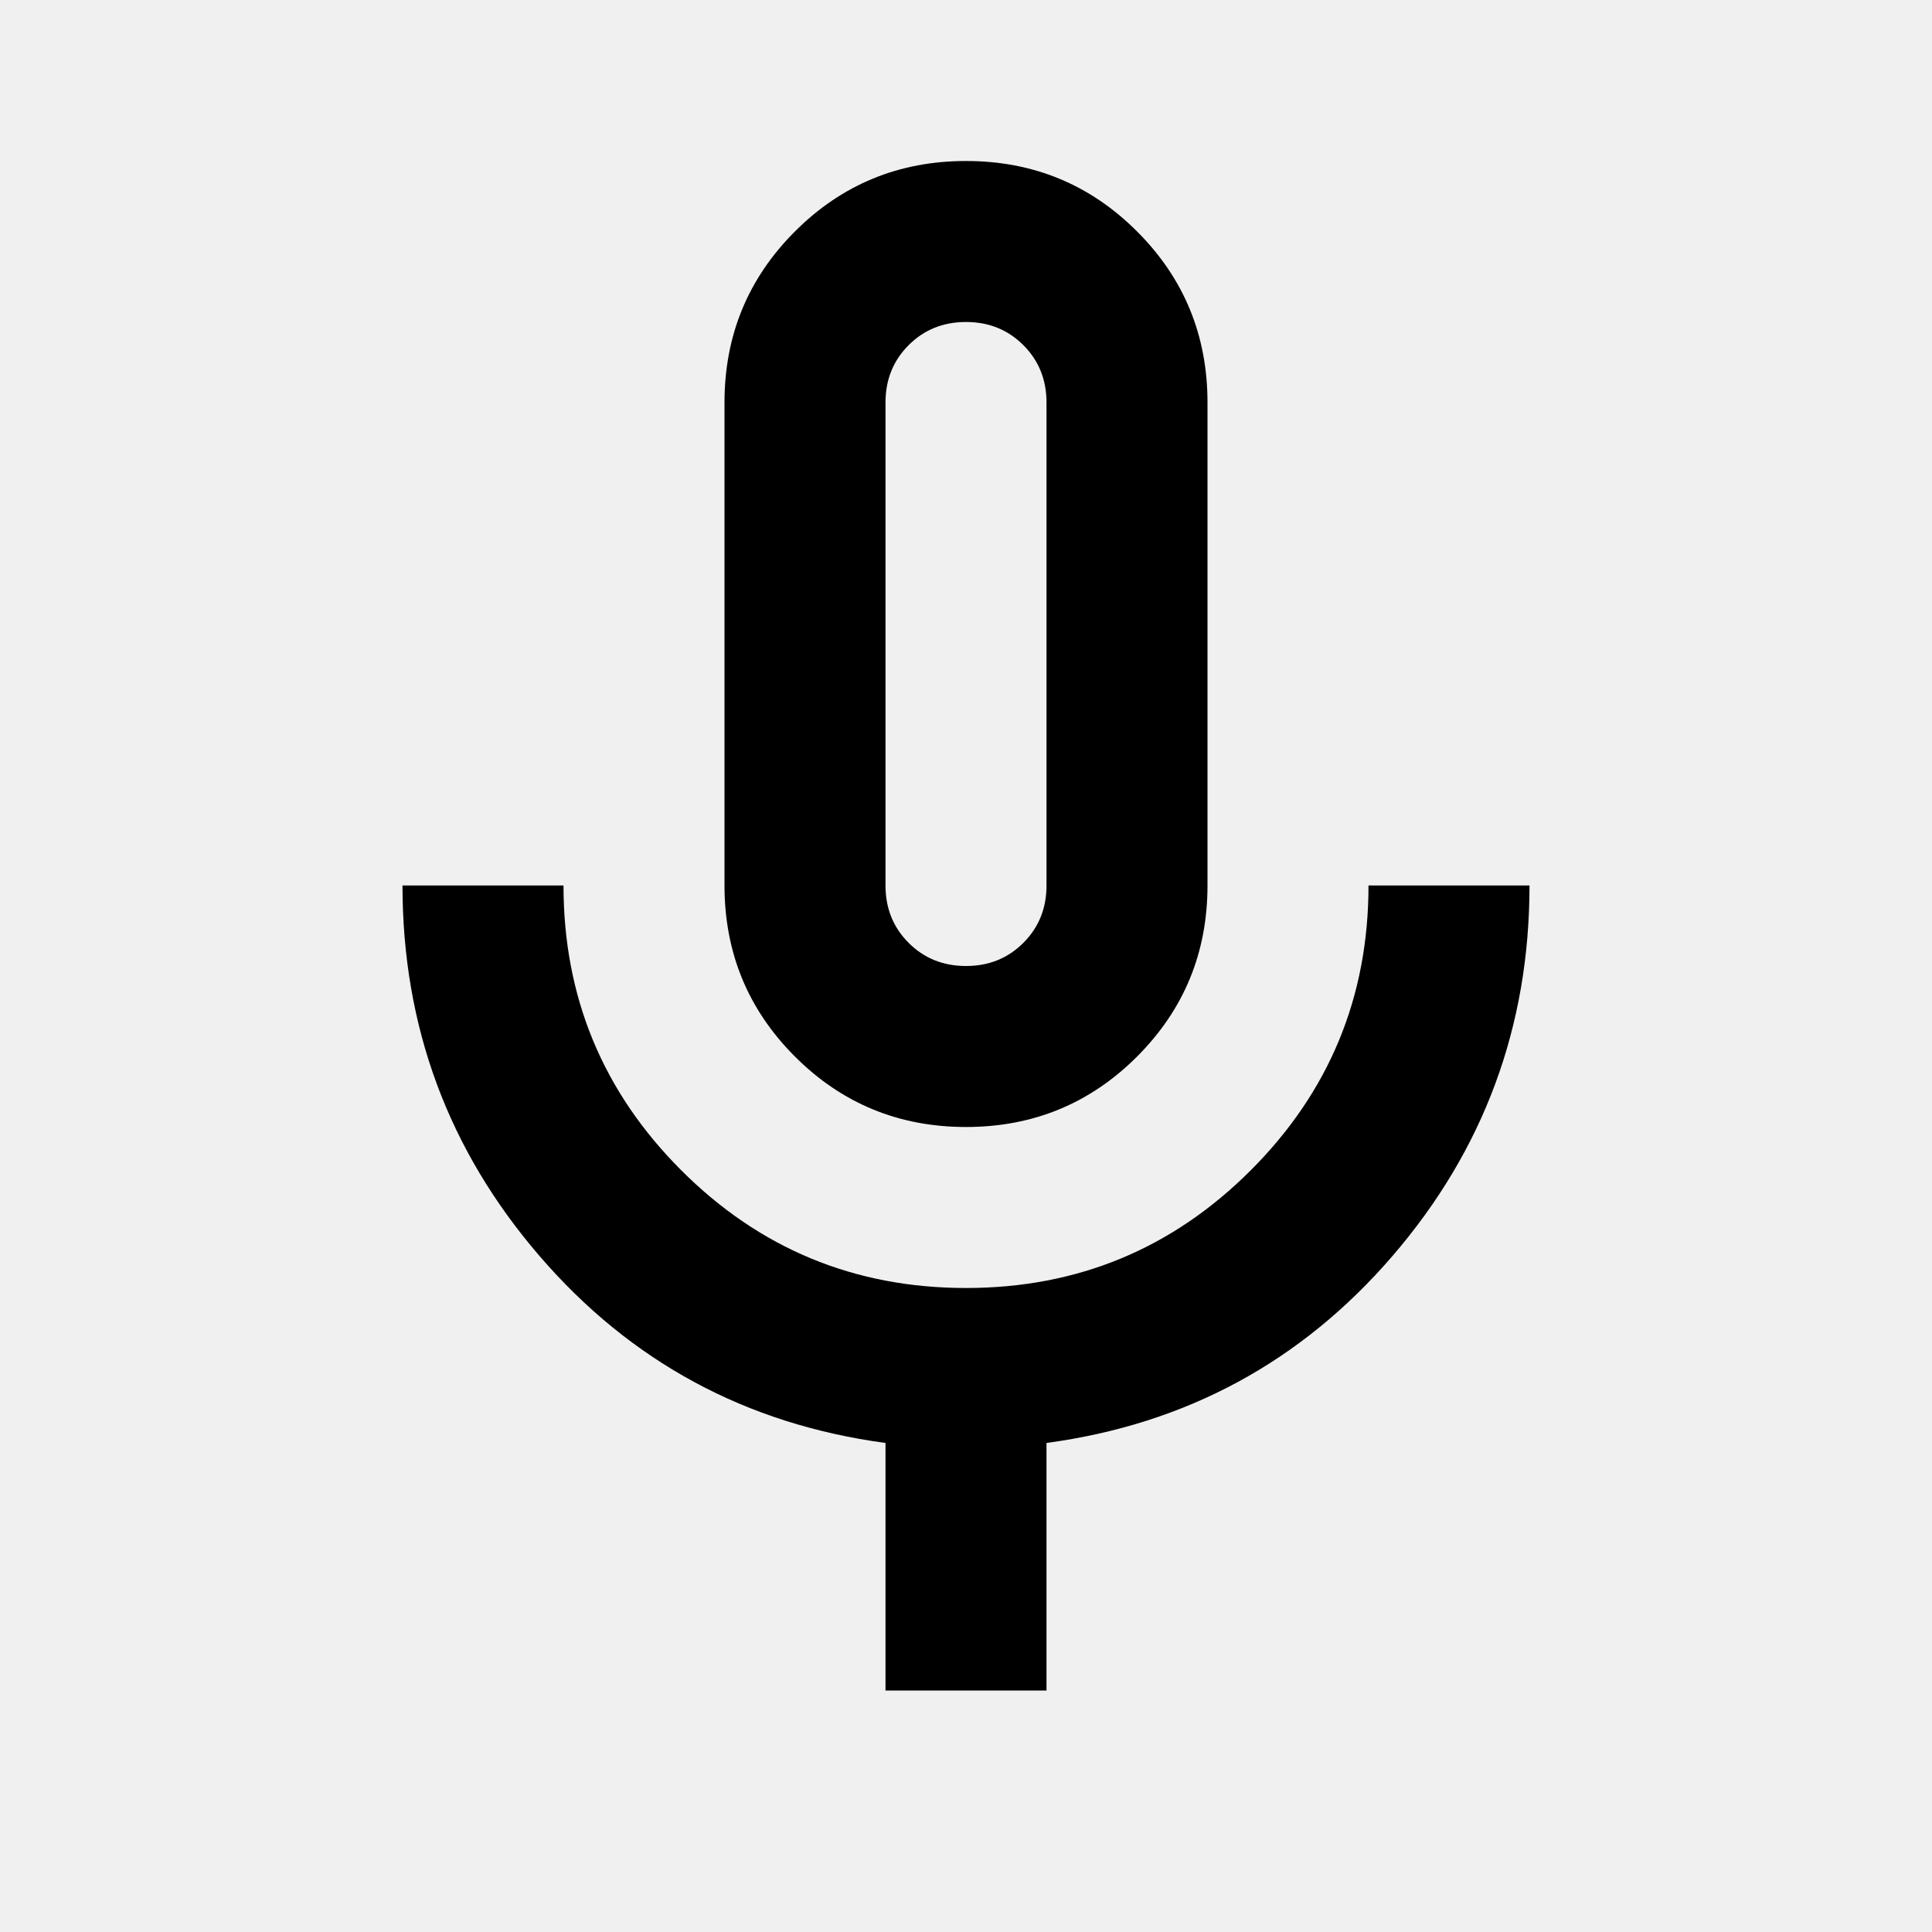
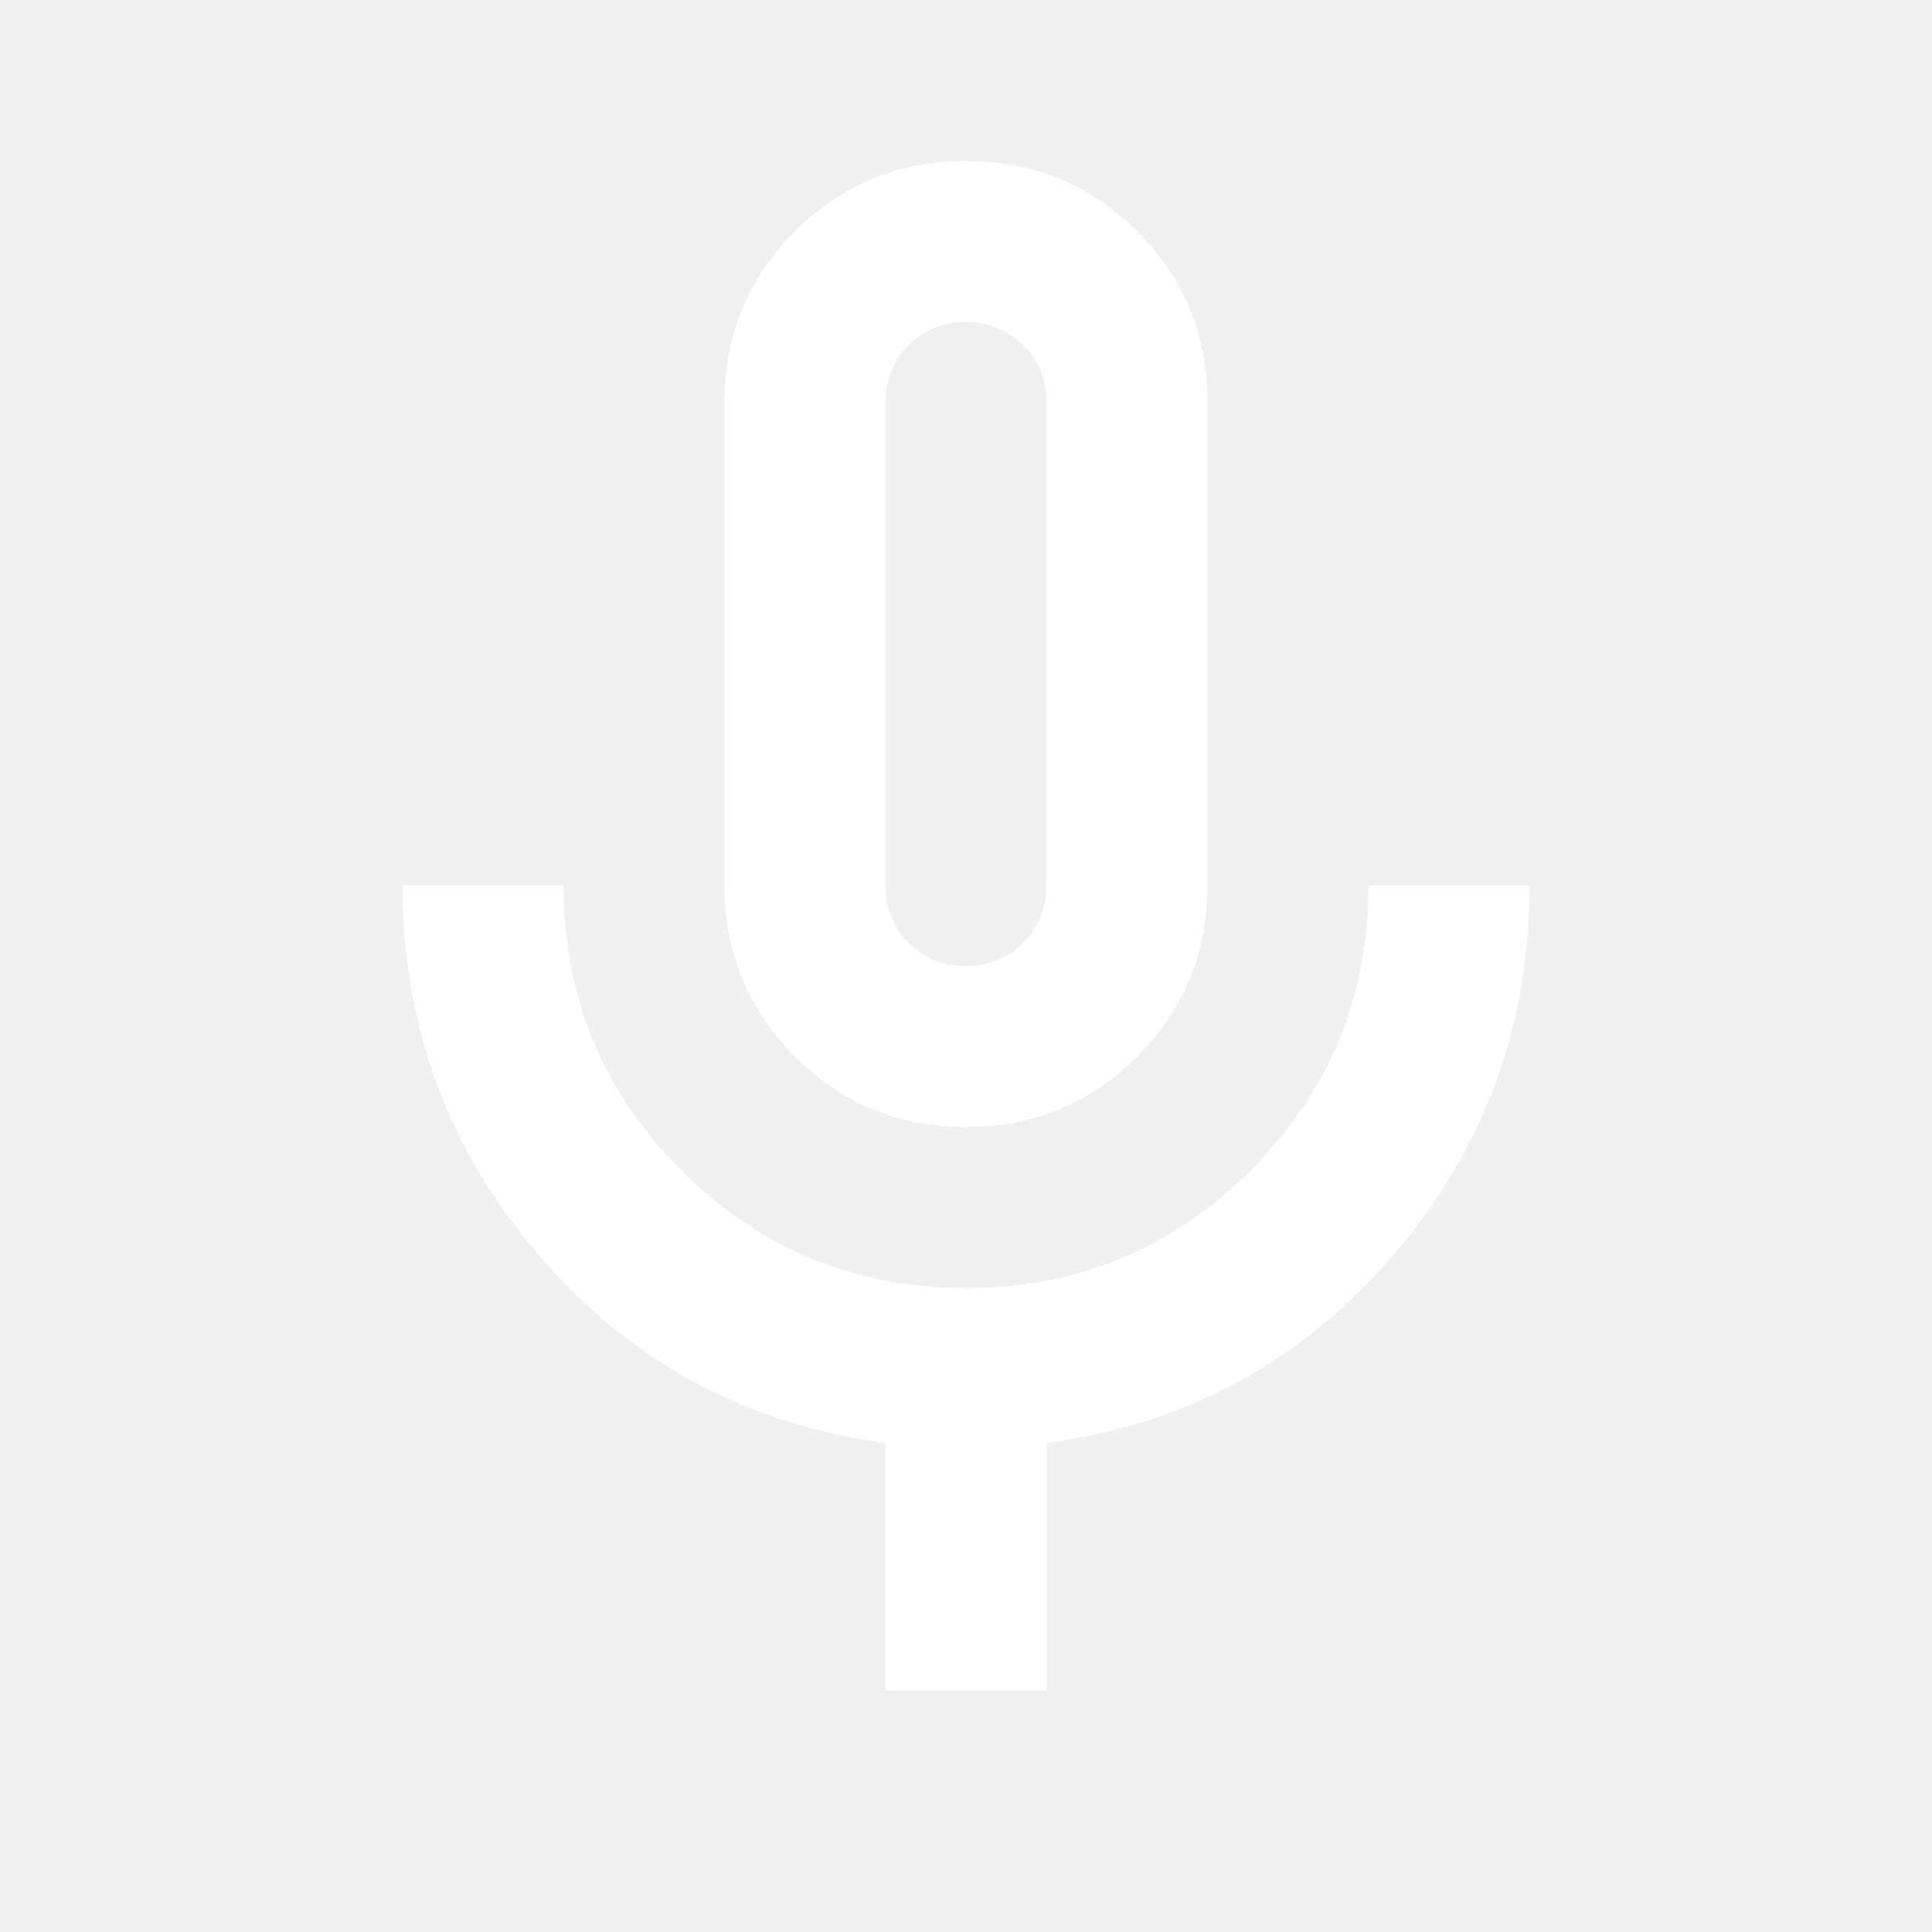
- <svg xmlns="http://www.w3.org/2000/svg" height="24" viewBox="0 -960 960 960" width="24">
+ <svg xmlns="http://www.w3.org/2000/svg" height="24" viewBox="0 -960 960 960" width="24" fill="white">
  <path d="M480-400q-50 0-85-35t-35-85v-240q0-50 35-85t85-35q50 0 85 35t35 85v240q0 50-35 85t-85 35Zm0-240Zm-40 520v-123q-104-14-172-93t-68-184h80q0 83 58.5 141.5T480-320q83 0 141.5-58.5T680-520h80q0 105-68 184t-172 93v123h-80Zm40-360q17 0 28.5-11.5T520-520v-240q0-17-11.5-28.5T480-800q-17 0-28.5 11.5T440-760v240q0 17 11.5 28.5T480-480Z" />
</svg>
